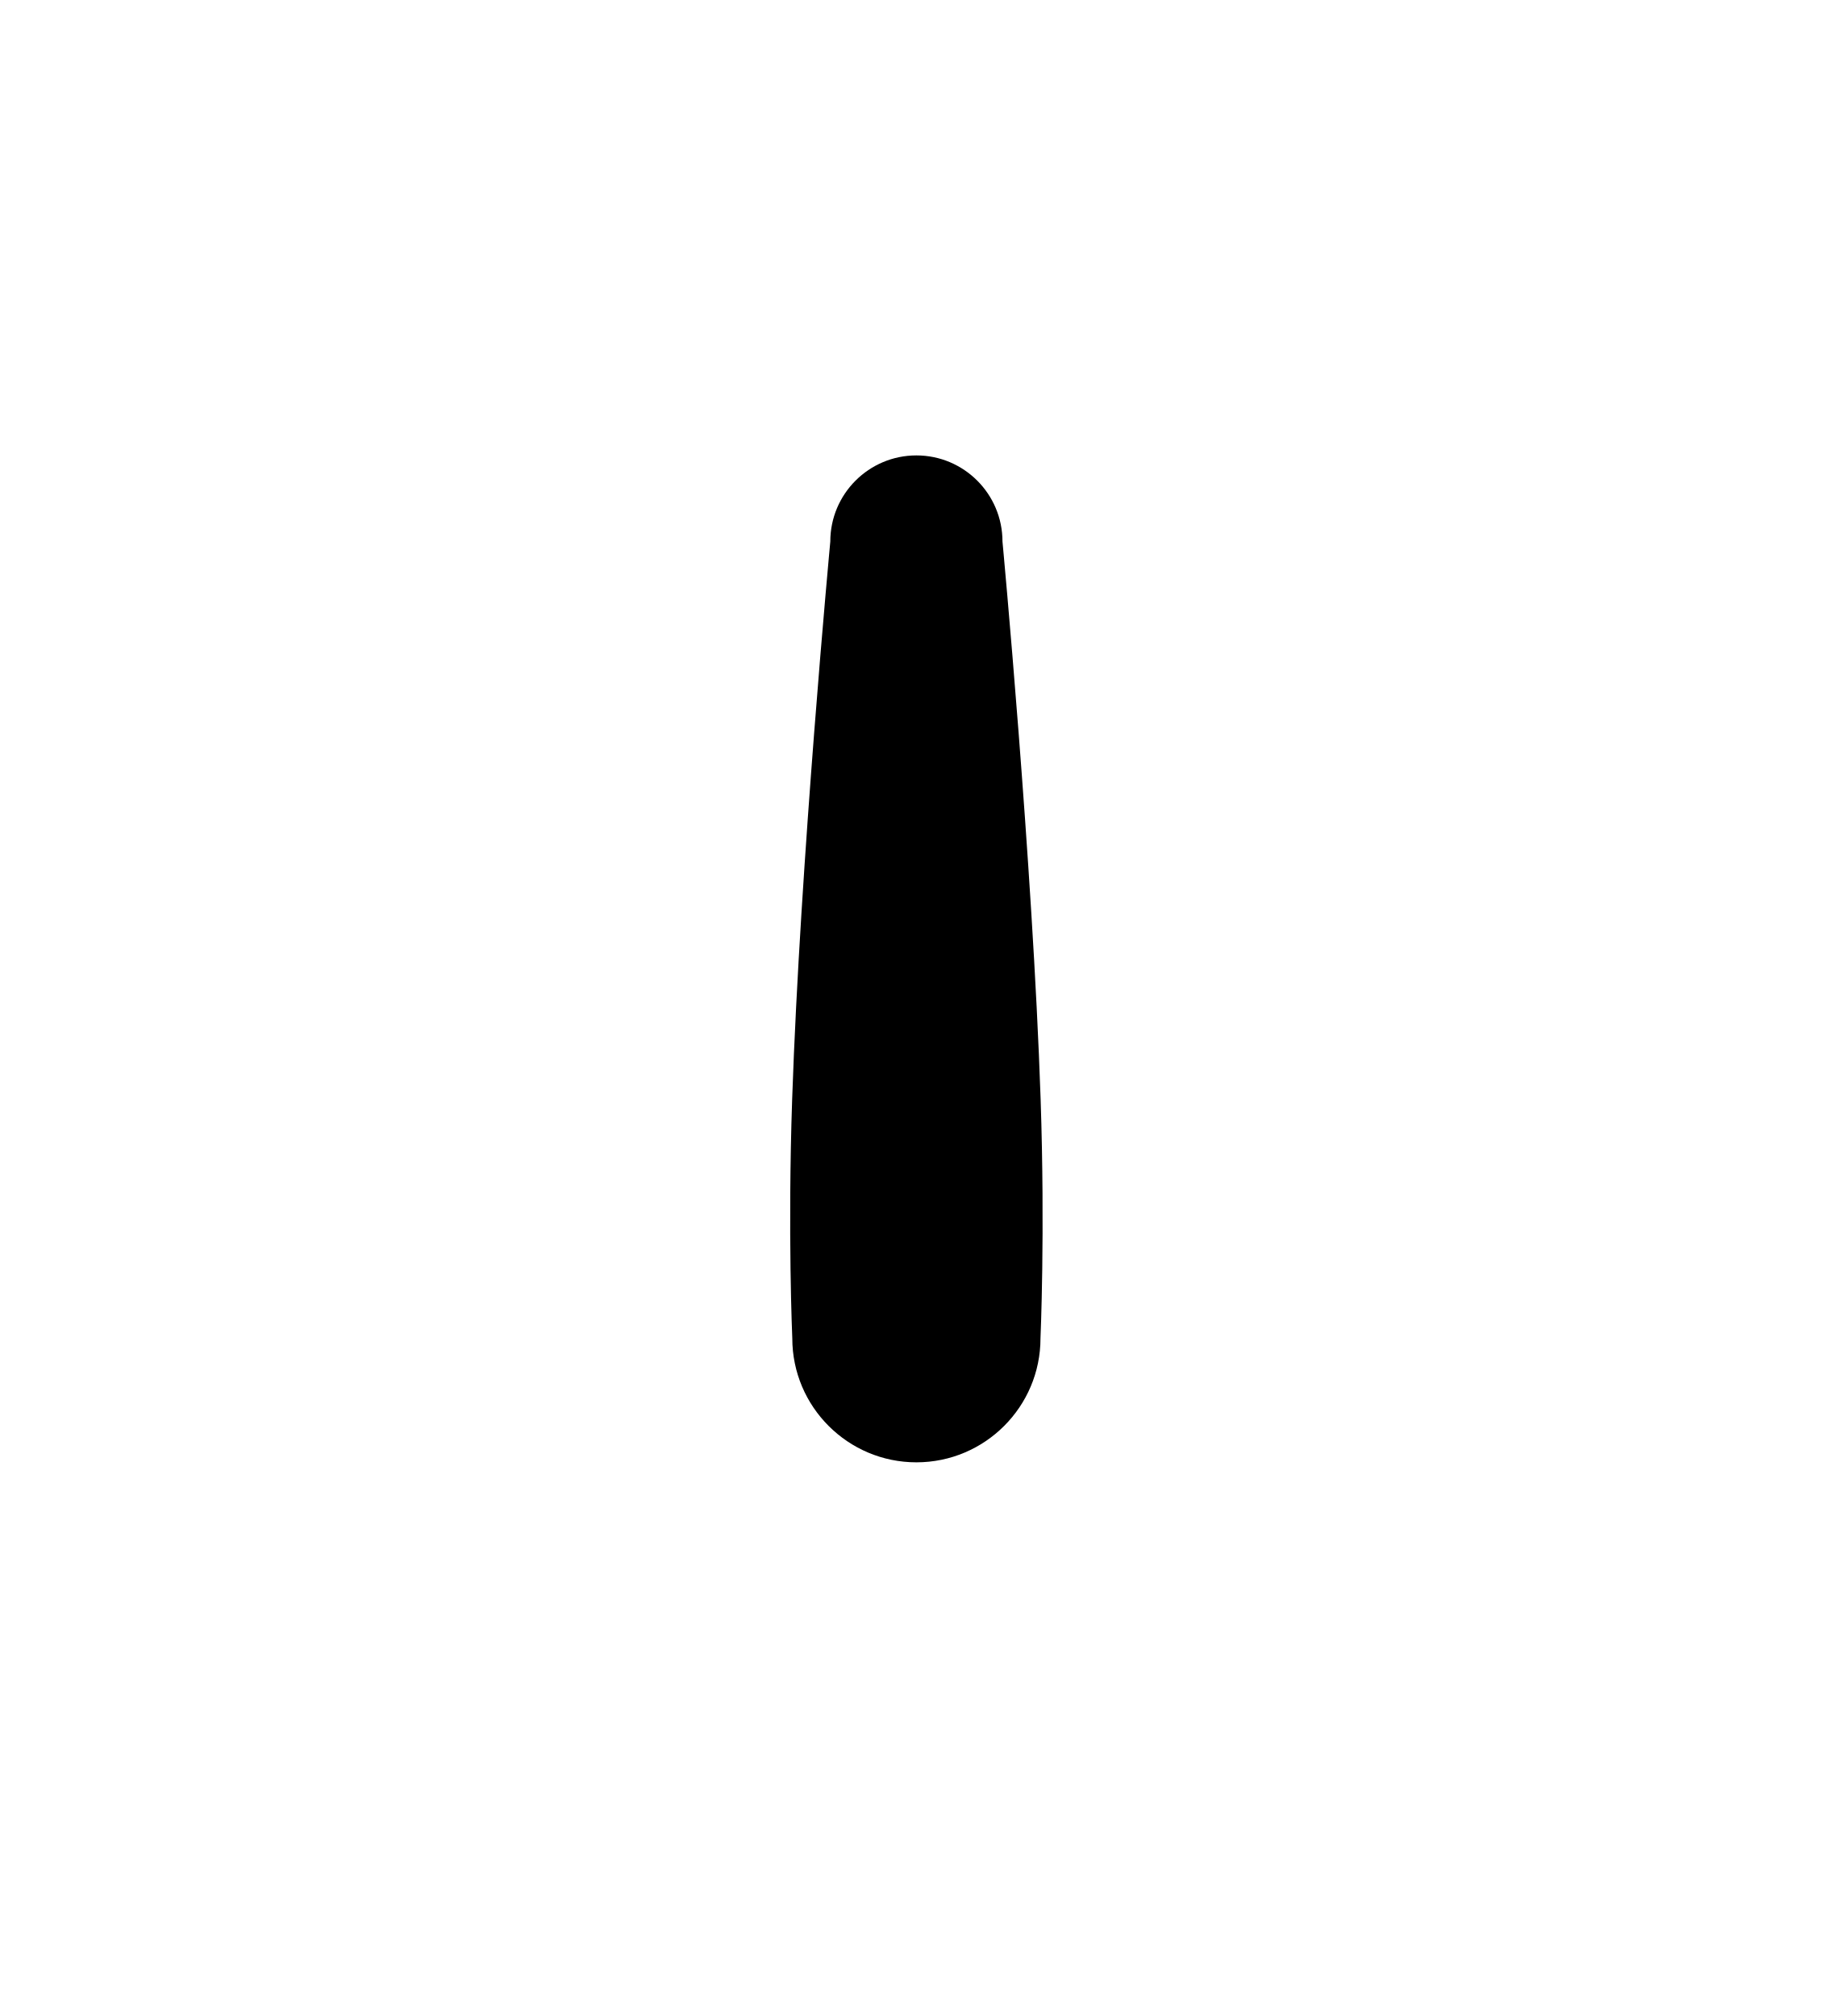
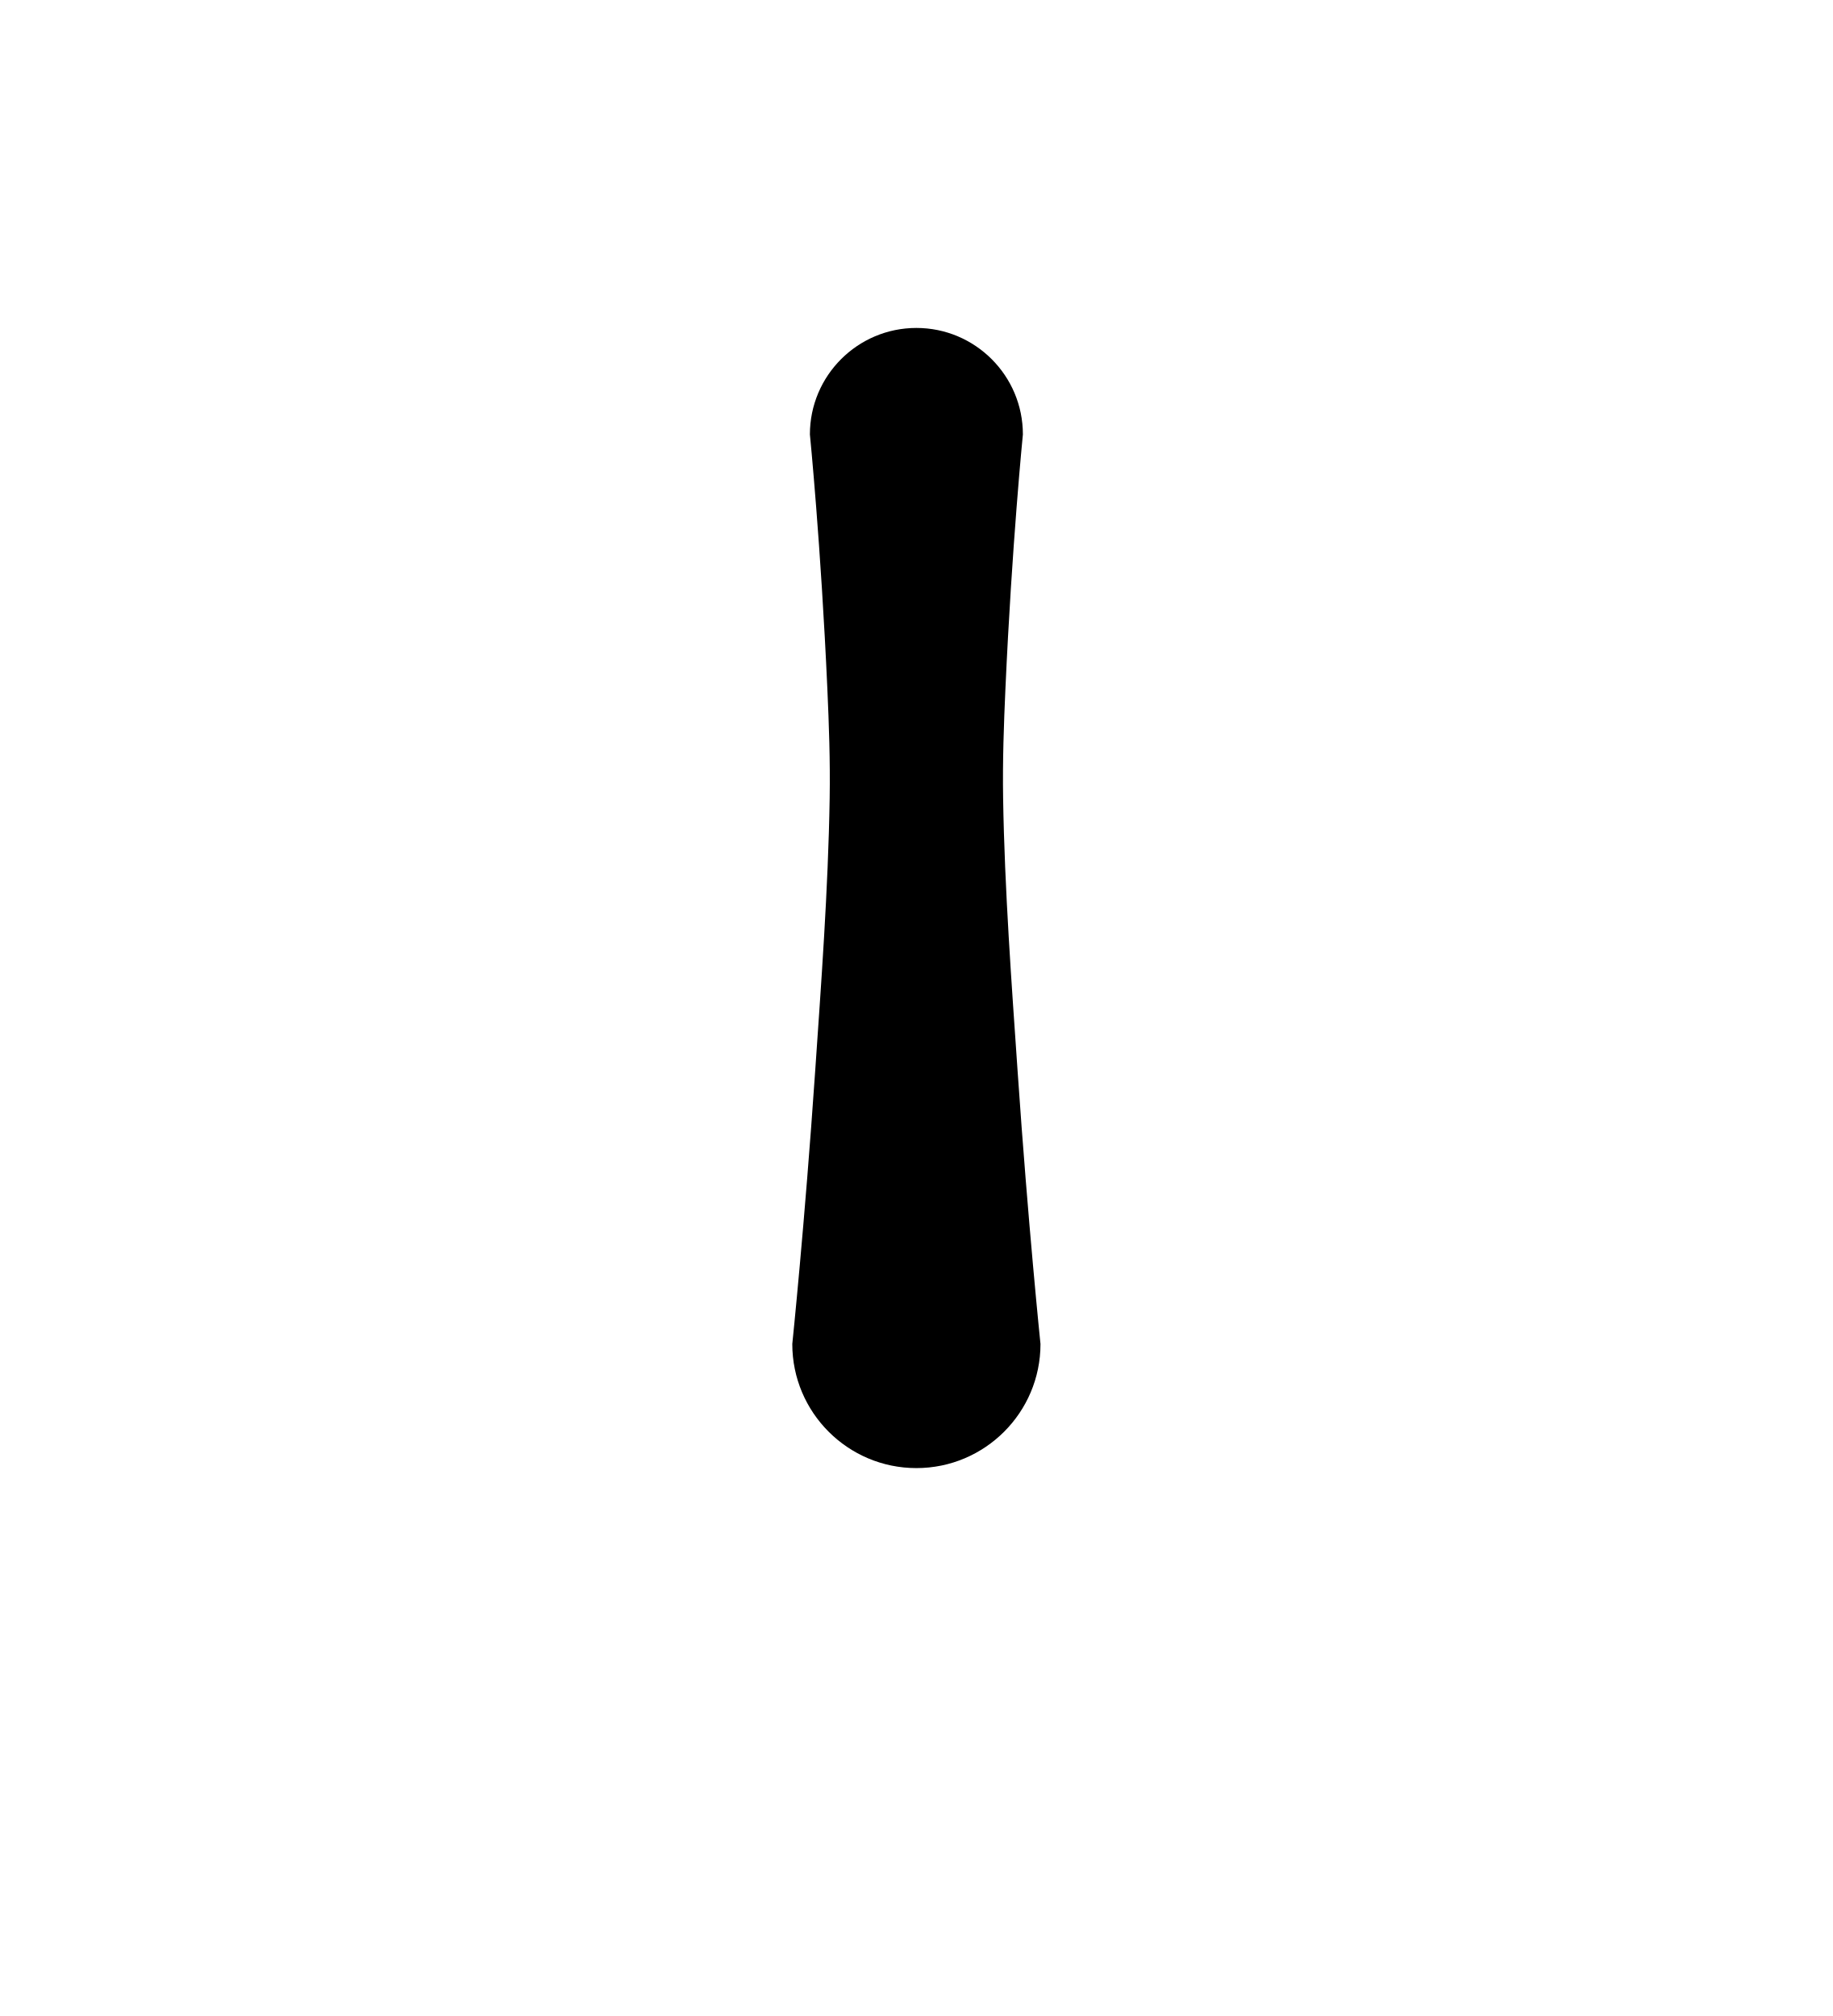
<svg xmlns="http://www.w3.org/2000/svg" width="100%" height="100%" viewBox="0 0 200 220" version="1.1" xml:space="preserve" style="fill-rule:evenodd;clip-rule:evenodd;stroke-linejoin:round;stroke-miterlimit:2;">
-   <g transform="matrix(1,0,0,1,-1600,-441)">
+   <g transform="matrix(1,0,0,1,-1600,0)">
    <g id="Glyphs">
      <g id="Numbers">
            </g>
      <g id="Lowercase">
-         <g transform="matrix(1,0,0,-1,1000,843.704)">
-           <path d="M713.542,256.667C713.542,256.667 714.051,268.148 713.557,282.75C712.686,308.466 709.394,343.612 709.394,343.612C709.394,348.797 705.185,353.006 700,353.006C694.815,353.006 690.606,348.797 690.606,343.612C690.606,343.612 687.314,308.466 686.443,282.75C685.949,268.148 686.458,256.667 686.458,256.667C686.458,249.193 692.526,243.125 700,243.125C707.474,243.125 713.542,249.193 713.542,256.667Z" />
+             </g>
+       <g id="Uppercase">
+         <g transform="matrix(1,0,0,-1,1000,403.333)">
+           <path d="M713.542,256.667C713.542,256.667 712.192,269.686 711.045,286.444C710.404,295.807 709.623,306.261 709.464,316.221C709.398,320.327 709.544,324.337 709.714,328.132C710.421,343.912 711.621,355.924 711.621,355.924C711.621,362.338 706.414,367.545 700,367.545C693.586,367.545 688.379,362.338 688.379,355.924C688.379,355.924 689.579,343.912 690.286,328.132C690.456,324.337 690.602,320.327 690.536,316.221C690.377,306.261 689.596,295.807 688.955,286.444C687.808,269.686 686.458,256.667 686.458,256.667C686.458,249.193 692.526,243.125 700,243.125C707.474,243.125 713.542,249.193 713.542,256.667Z" />
        </g>
      </g>
-       <g id="Uppercase">
-             </g>
      <g id="Symbols">
            </g>
    </g>
  </g>
</svg>
